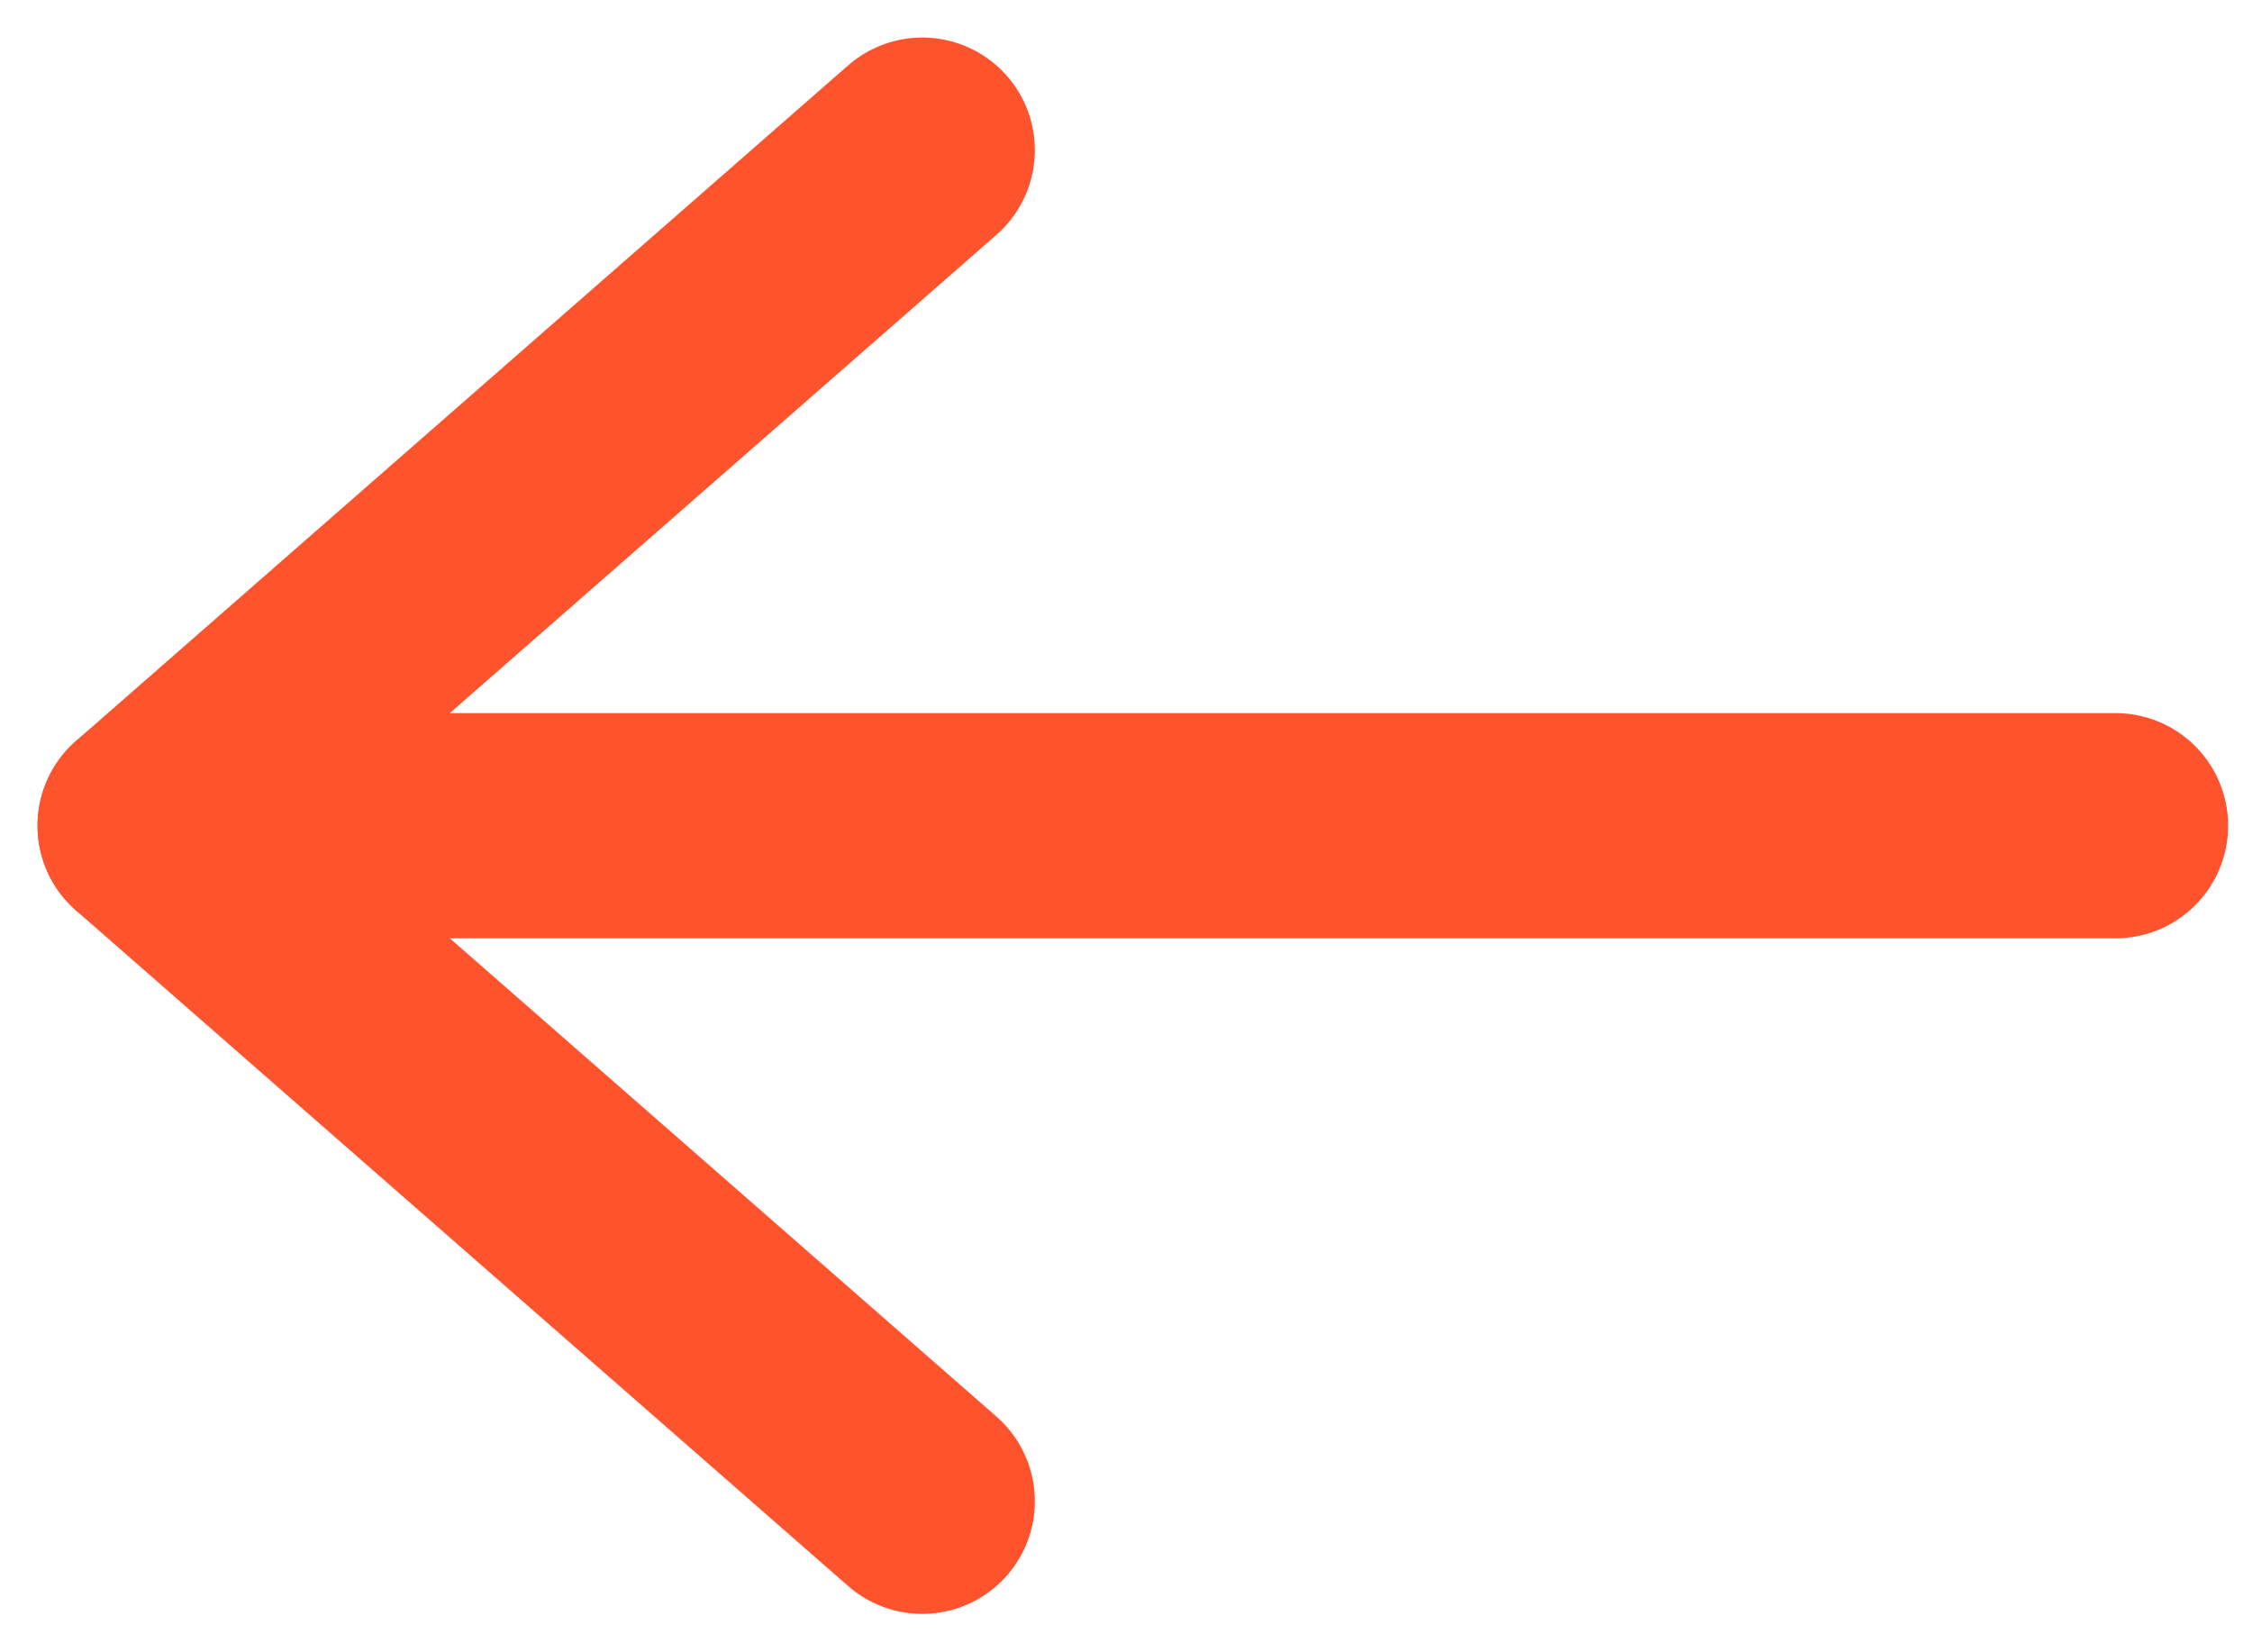
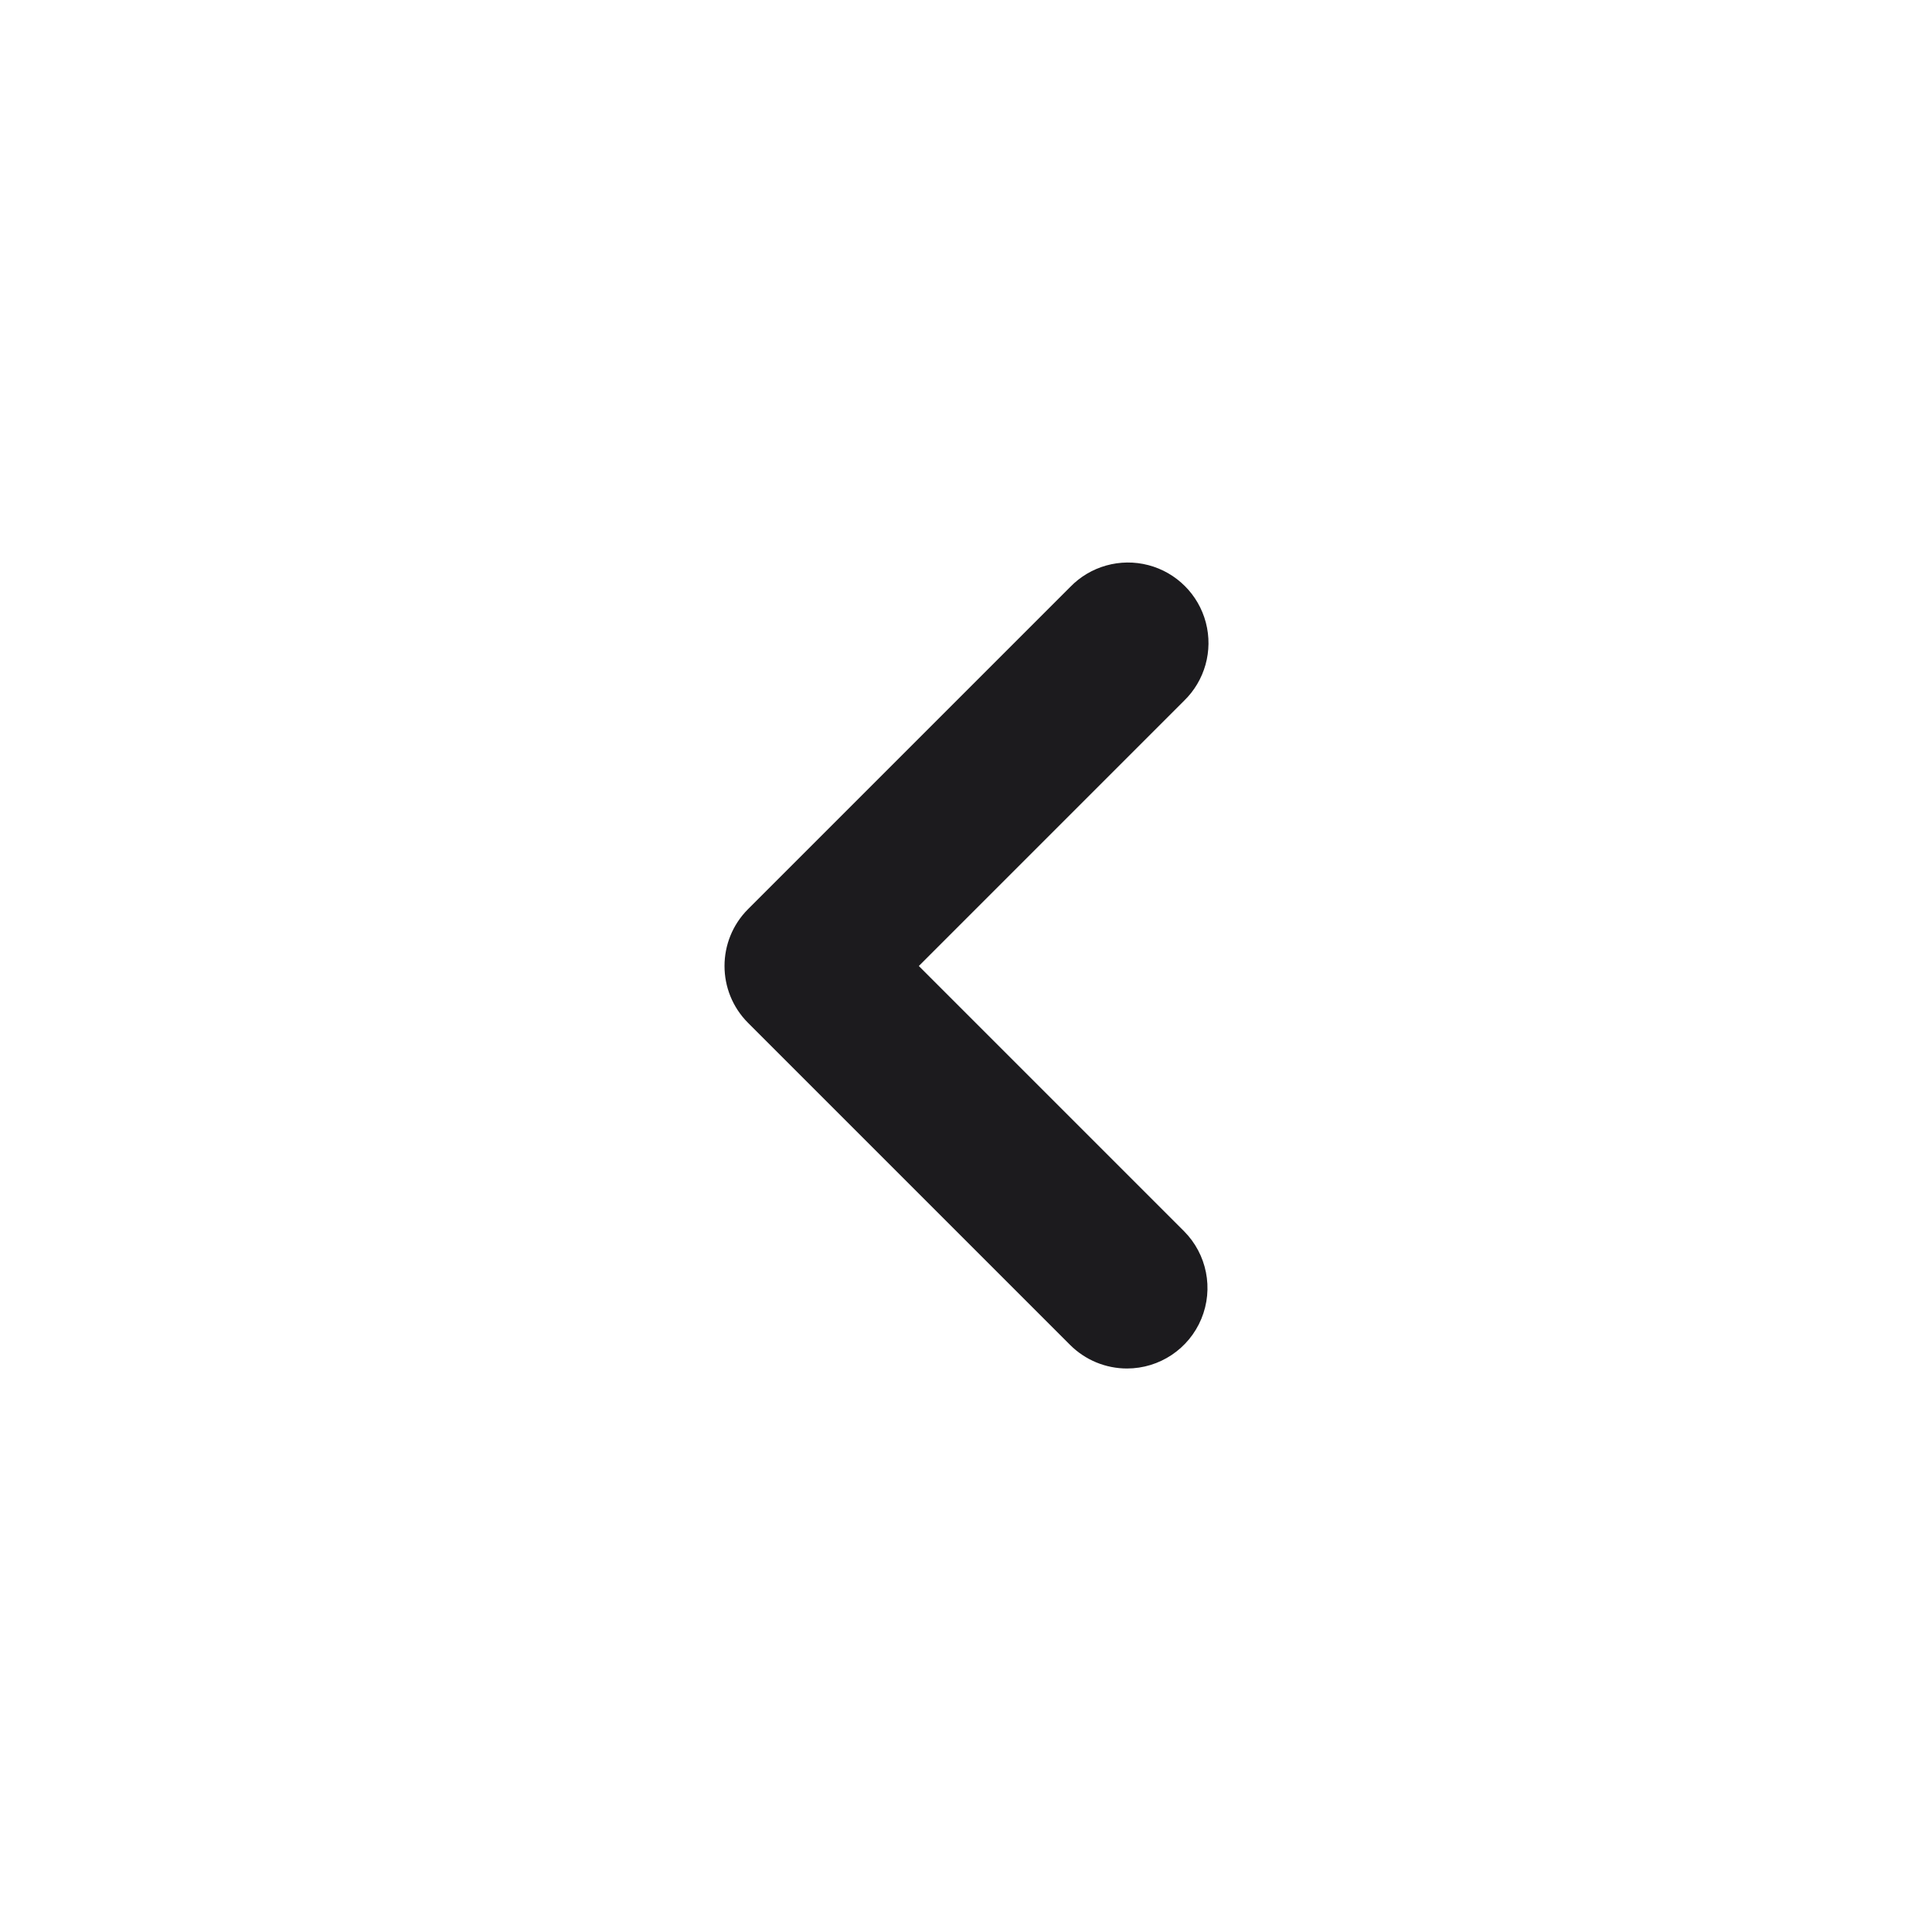
- <svg xmlns="http://www.w3.org/2000/svg" width="15" height="11" viewBox="0 0 15 11" fill="none">
-   <path d="M14.091 5.5H1" stroke="#FF532E" stroke-width="1.5" stroke-linecap="round" stroke-linejoin="round" />
-   <path d="M6.143 10L1 5.5L6.143 1" stroke="#FF532E" stroke-width="1.5" stroke-linecap="round" stroke-linejoin="round" />
+ <svg xmlns="http://www.w3.org/2000/svg" viewBox="0 0 24 24">
+   <g id="Left">
+     <path d="M14,17a1,1,0,0,1-.707-.293l-4-4a1,1,0,0,1,0-1.414l4-4a1,1,0,1,1,1.414,1.414L11.414,12l3.293,3.293A1,1,0,0,1,14,17Z" style="fill:#1c1b1e" />
+   </g>
</svg>
